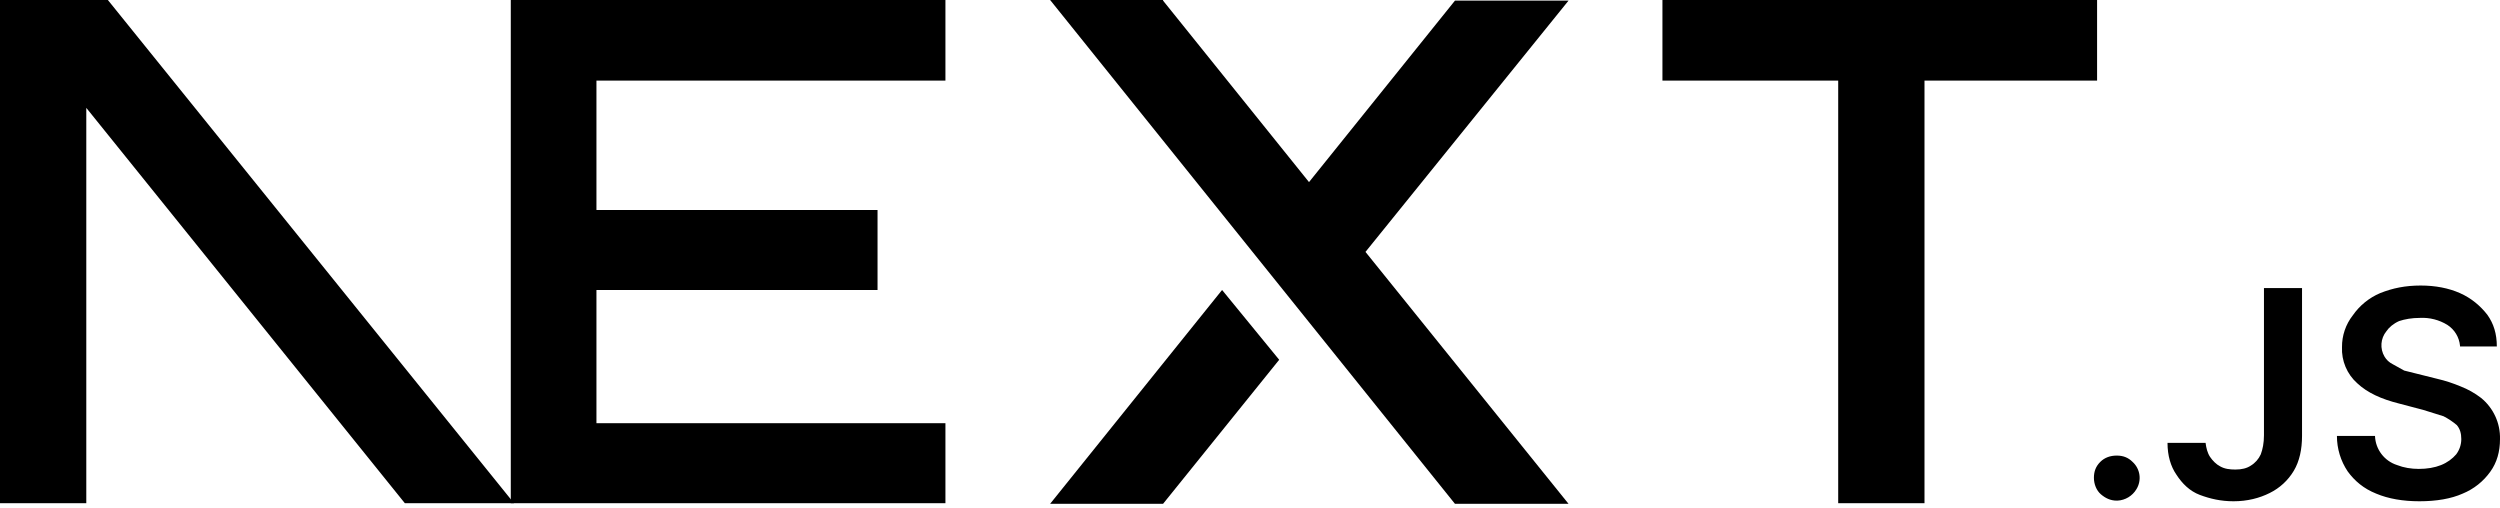
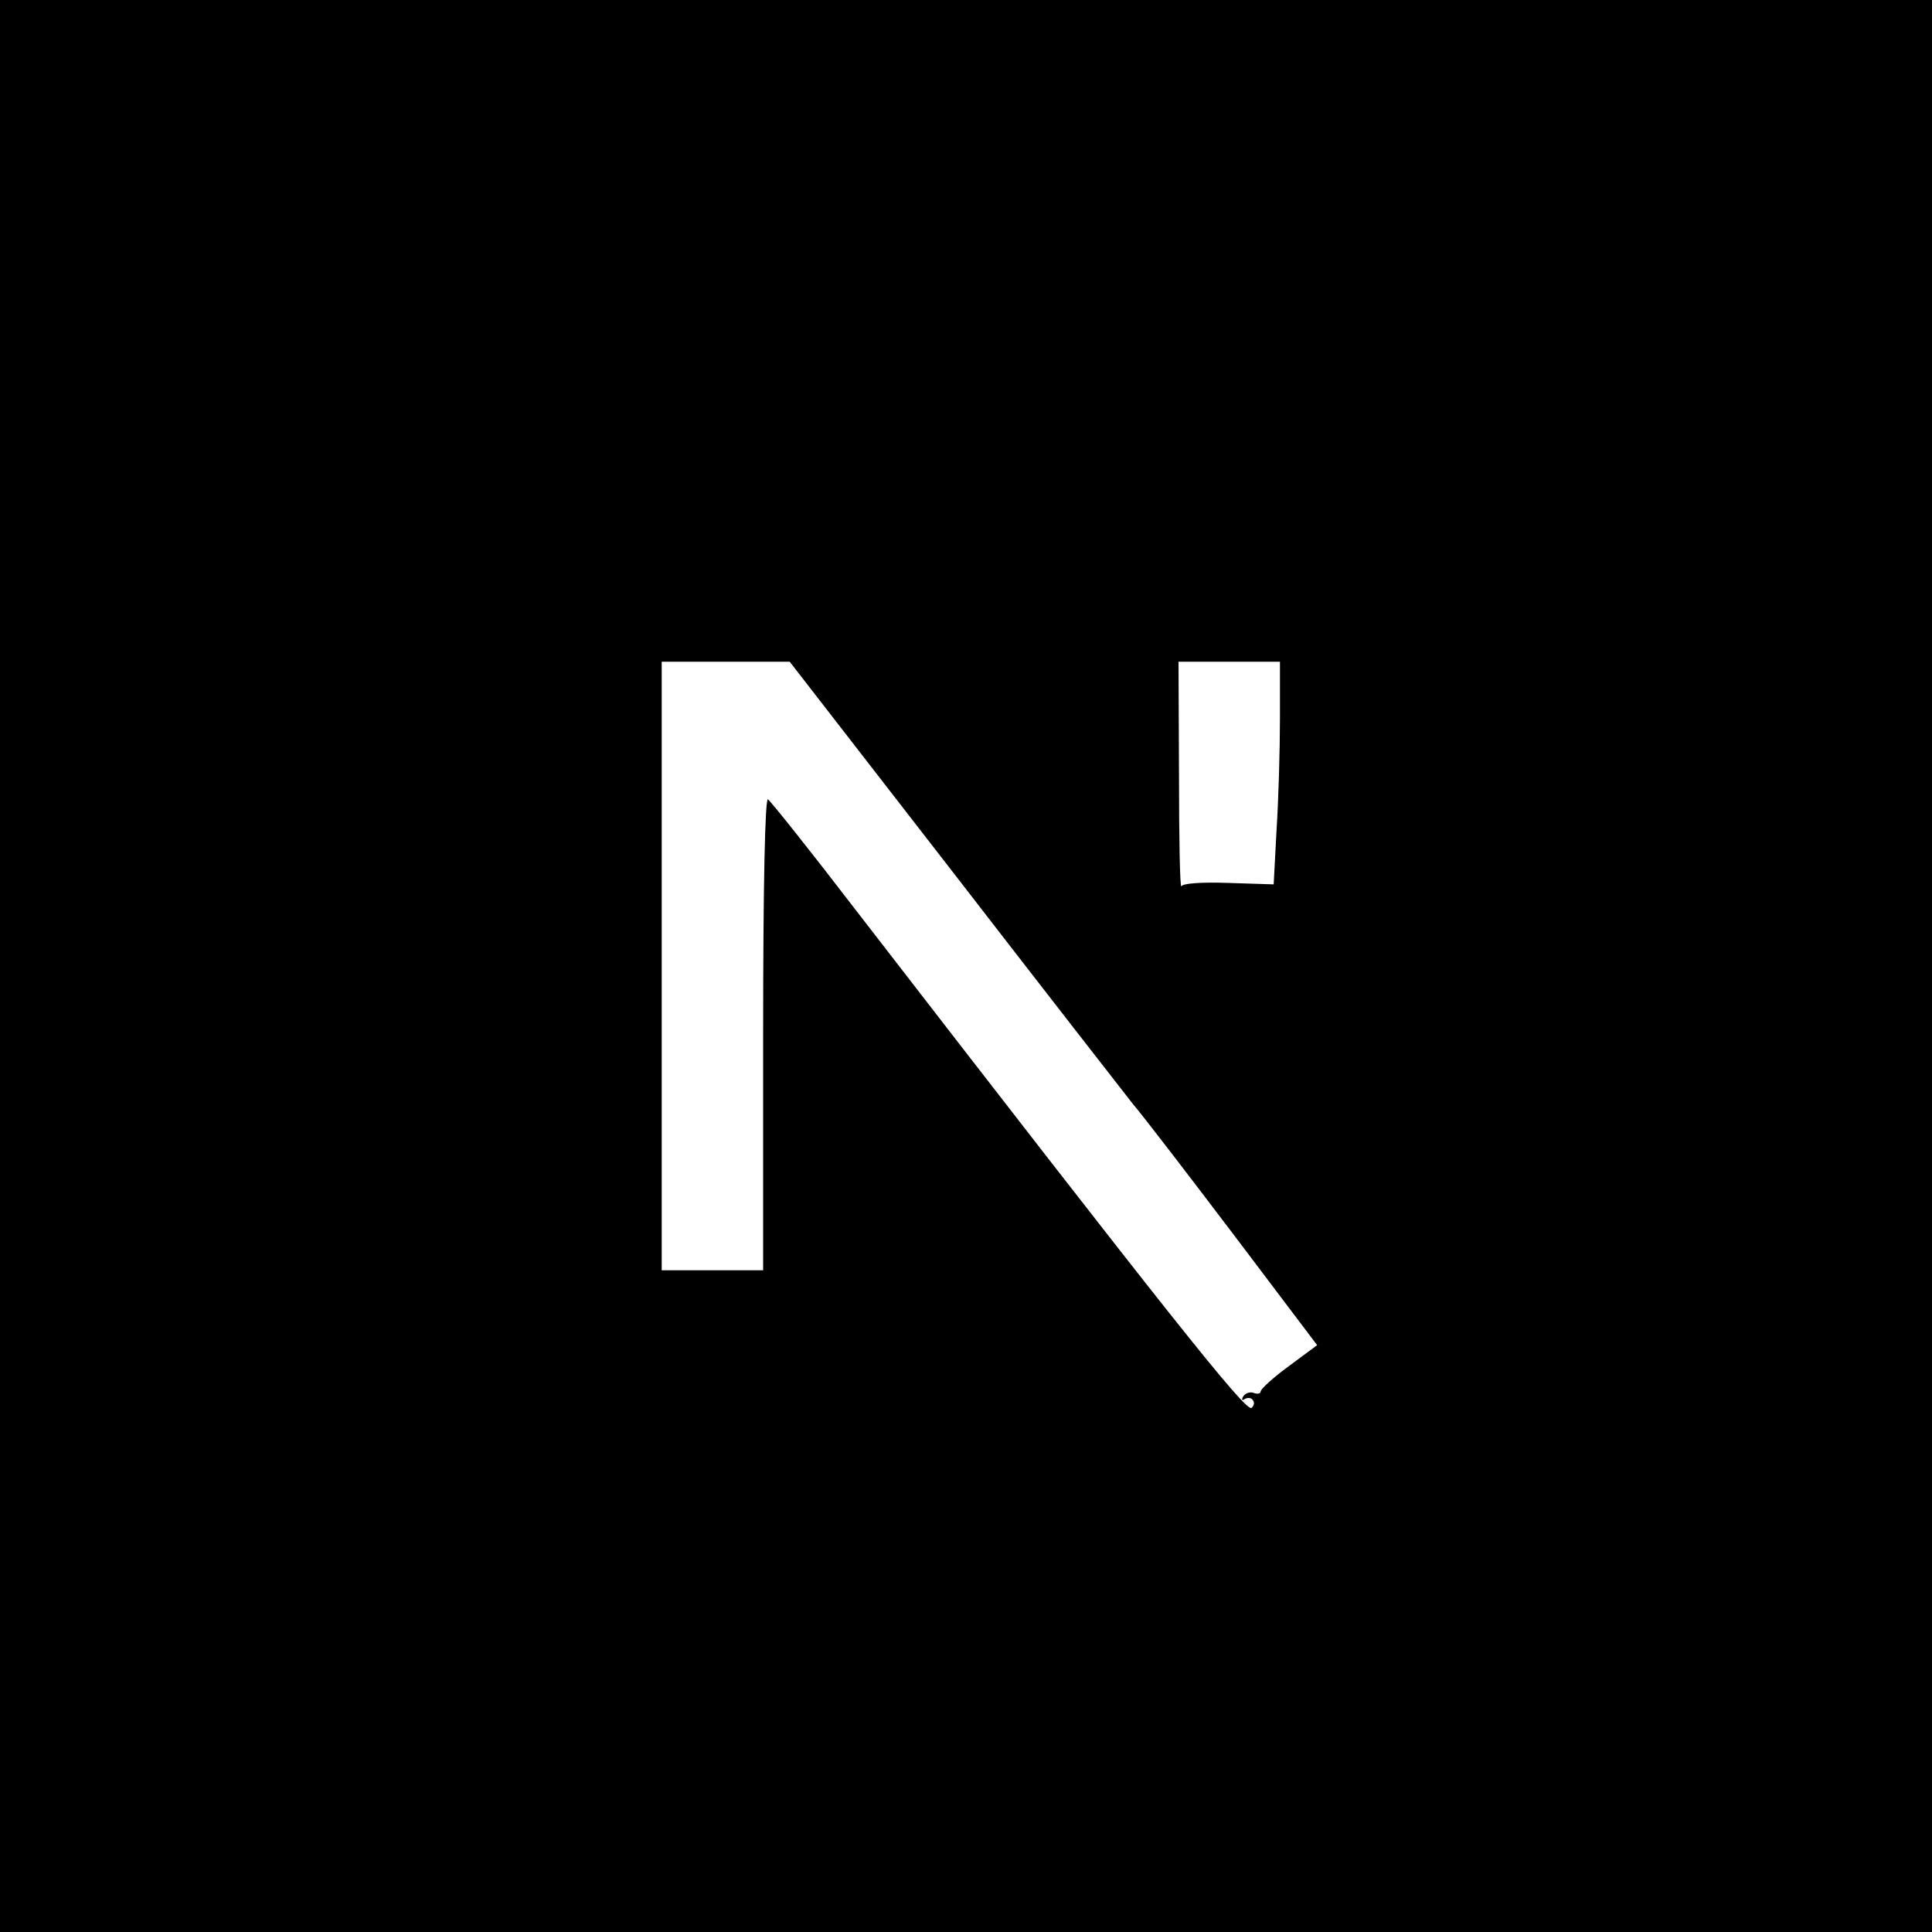
- <svg xmlns="http://www.w3.org/2000/svg" fill="none" viewBox="0 0 394 80">
-   <path fill="#000" d="M262 0h68.5v12.7h-27.2v66.6h-13.6V12.7H262V0ZM149 0v12.7H94v20.4h44.3v12.6H94v21h55v12.6H80.5V0h68.7zm34.3 0h-17.8l63.8 79.4h17.9l-32-39.7 32-39.6h-17.9l-23 28.6-23-28.6zm18.3 56.7-9-11-27.1 33.7h17.8l18.3-22.7z" />
-   <path fill="#000" d="M81 79.3 17 0H0v79.3h13.6V17l50.2 62.3H81Zm252.6-.4c-1 0-1.8-.4-2.5-1s-1.1-1.6-1.1-2.6.3-1.8 1-2.5 1.6-1 2.6-1 1.8.3 2.5 1a3.4 3.4 0 0 1 .6 4.3 3.7 3.7 0 0 1-3 1.8zm23.2-33.5h6v23.3c0 2.1-.4 4-1.3 5.5a9.1 9.1 0 0 1-3.8 3.5c-1.6.8-3.5 1.3-5.7 1.3-2 0-3.7-.4-5.3-1s-2.8-1.8-3.7-3.2c-.9-1.3-1.4-3-1.4-5h6c.1.8.3 1.6.7 2.2s1 1.2 1.6 1.5c.7.4 1.5.5 2.4.5 1 0 1.8-.2 2.4-.6a4 4 0 0 0 1.6-1.8c.3-.8.5-1.8.5-3V45.5zm30.9 9.1a4.4 4.4 0 0 0-2-3.3 7.5 7.5 0 0 0-4.3-1.1c-1.3 0-2.4.2-3.3.5-.9.4-1.6 1-2 1.6a3.5 3.5 0 0 0-.3 4c.3.5.7.9 1.3 1.2l1.8 1 2 .5 3.2.8c1.3.3 2.5.7 3.7 1.2a13 13 0 0 1 3.2 1.8 8.1 8.1 0 0 1 3 6.5c0 2-.5 3.7-1.5 5.1a10 10 0 0 1-4.4 3.5c-1.8.8-4.1 1.2-6.8 1.2-2.6 0-4.9-.4-6.8-1.2-2-.8-3.4-2-4.5-3.5a10 10 0 0 1-1.7-5.6h6a5 5 0 0 0 3.5 4.6c1 .4 2.2.6 3.4.6 1.3 0 2.5-.2 3.5-.6 1-.4 1.8-1 2.4-1.7a4 4 0 0 0 .8-2.4c0-.9-.2-1.6-.7-2.2a11 11 0 0 0-2.1-1.4l-3.2-1-3.8-1c-2.8-.7-5-1.7-6.6-3.2a7.2 7.2 0 0 1-2.4-5.7 8 8 0 0 1 1.7-5 10 10 0 0 1 4.3-3.5c2-.8 4-1.2 6.4-1.2 2.3 0 4.4.4 6.2 1.2 1.8.8 3.2 2 4.3 3.4 1 1.4 1.5 3 1.5 5h-5.8z" />
+ <svg xmlns="http://www.w3.org/2000/svg" version="1.0" width="400pt" height="400pt" viewBox="0 0 400 400" preserveAspectRatio="xMidYMid meet">
+   <g transform="translate(0,400) scale(0.1,-0.1)" fill="#000000" stroke="none">
+     <path d="M0 2000 l0 -2000 2000 0 2000 0 0 2000 0 2000 -2000 0 -2000 0 0 -2000z m1970 198 c184 -238 353 -455 375 -483 23 -27 118 -151 212 -275 l170 -225 -58 -43 c-33 -24 -59 -48 -59 -53 0 -4 -6 -6 -14 -3 -8 3 -17 0 -22 -7 -4 -7 -3 -10 4 -5 6 3 13 2 16 -3 4 -5 2 -12 -3 -16 -13 -7 -168 188 -824 1037 -92 120 -172 220 -177 223 -6 4 -10 -174 -10 -484 l0 -491 -105 0 -105 0 0 630 0 630 133 0 132 0 335 -432z m680 315 c0 -65 -3 -169 -7 -231 l-6 -113 -94 3 c-56 2 -95 -1 -97 -7 -3 -5 -5 97 -5 228 l-1 237 105 0 105 0 0 -117z" />
+   </g>
</svg>
